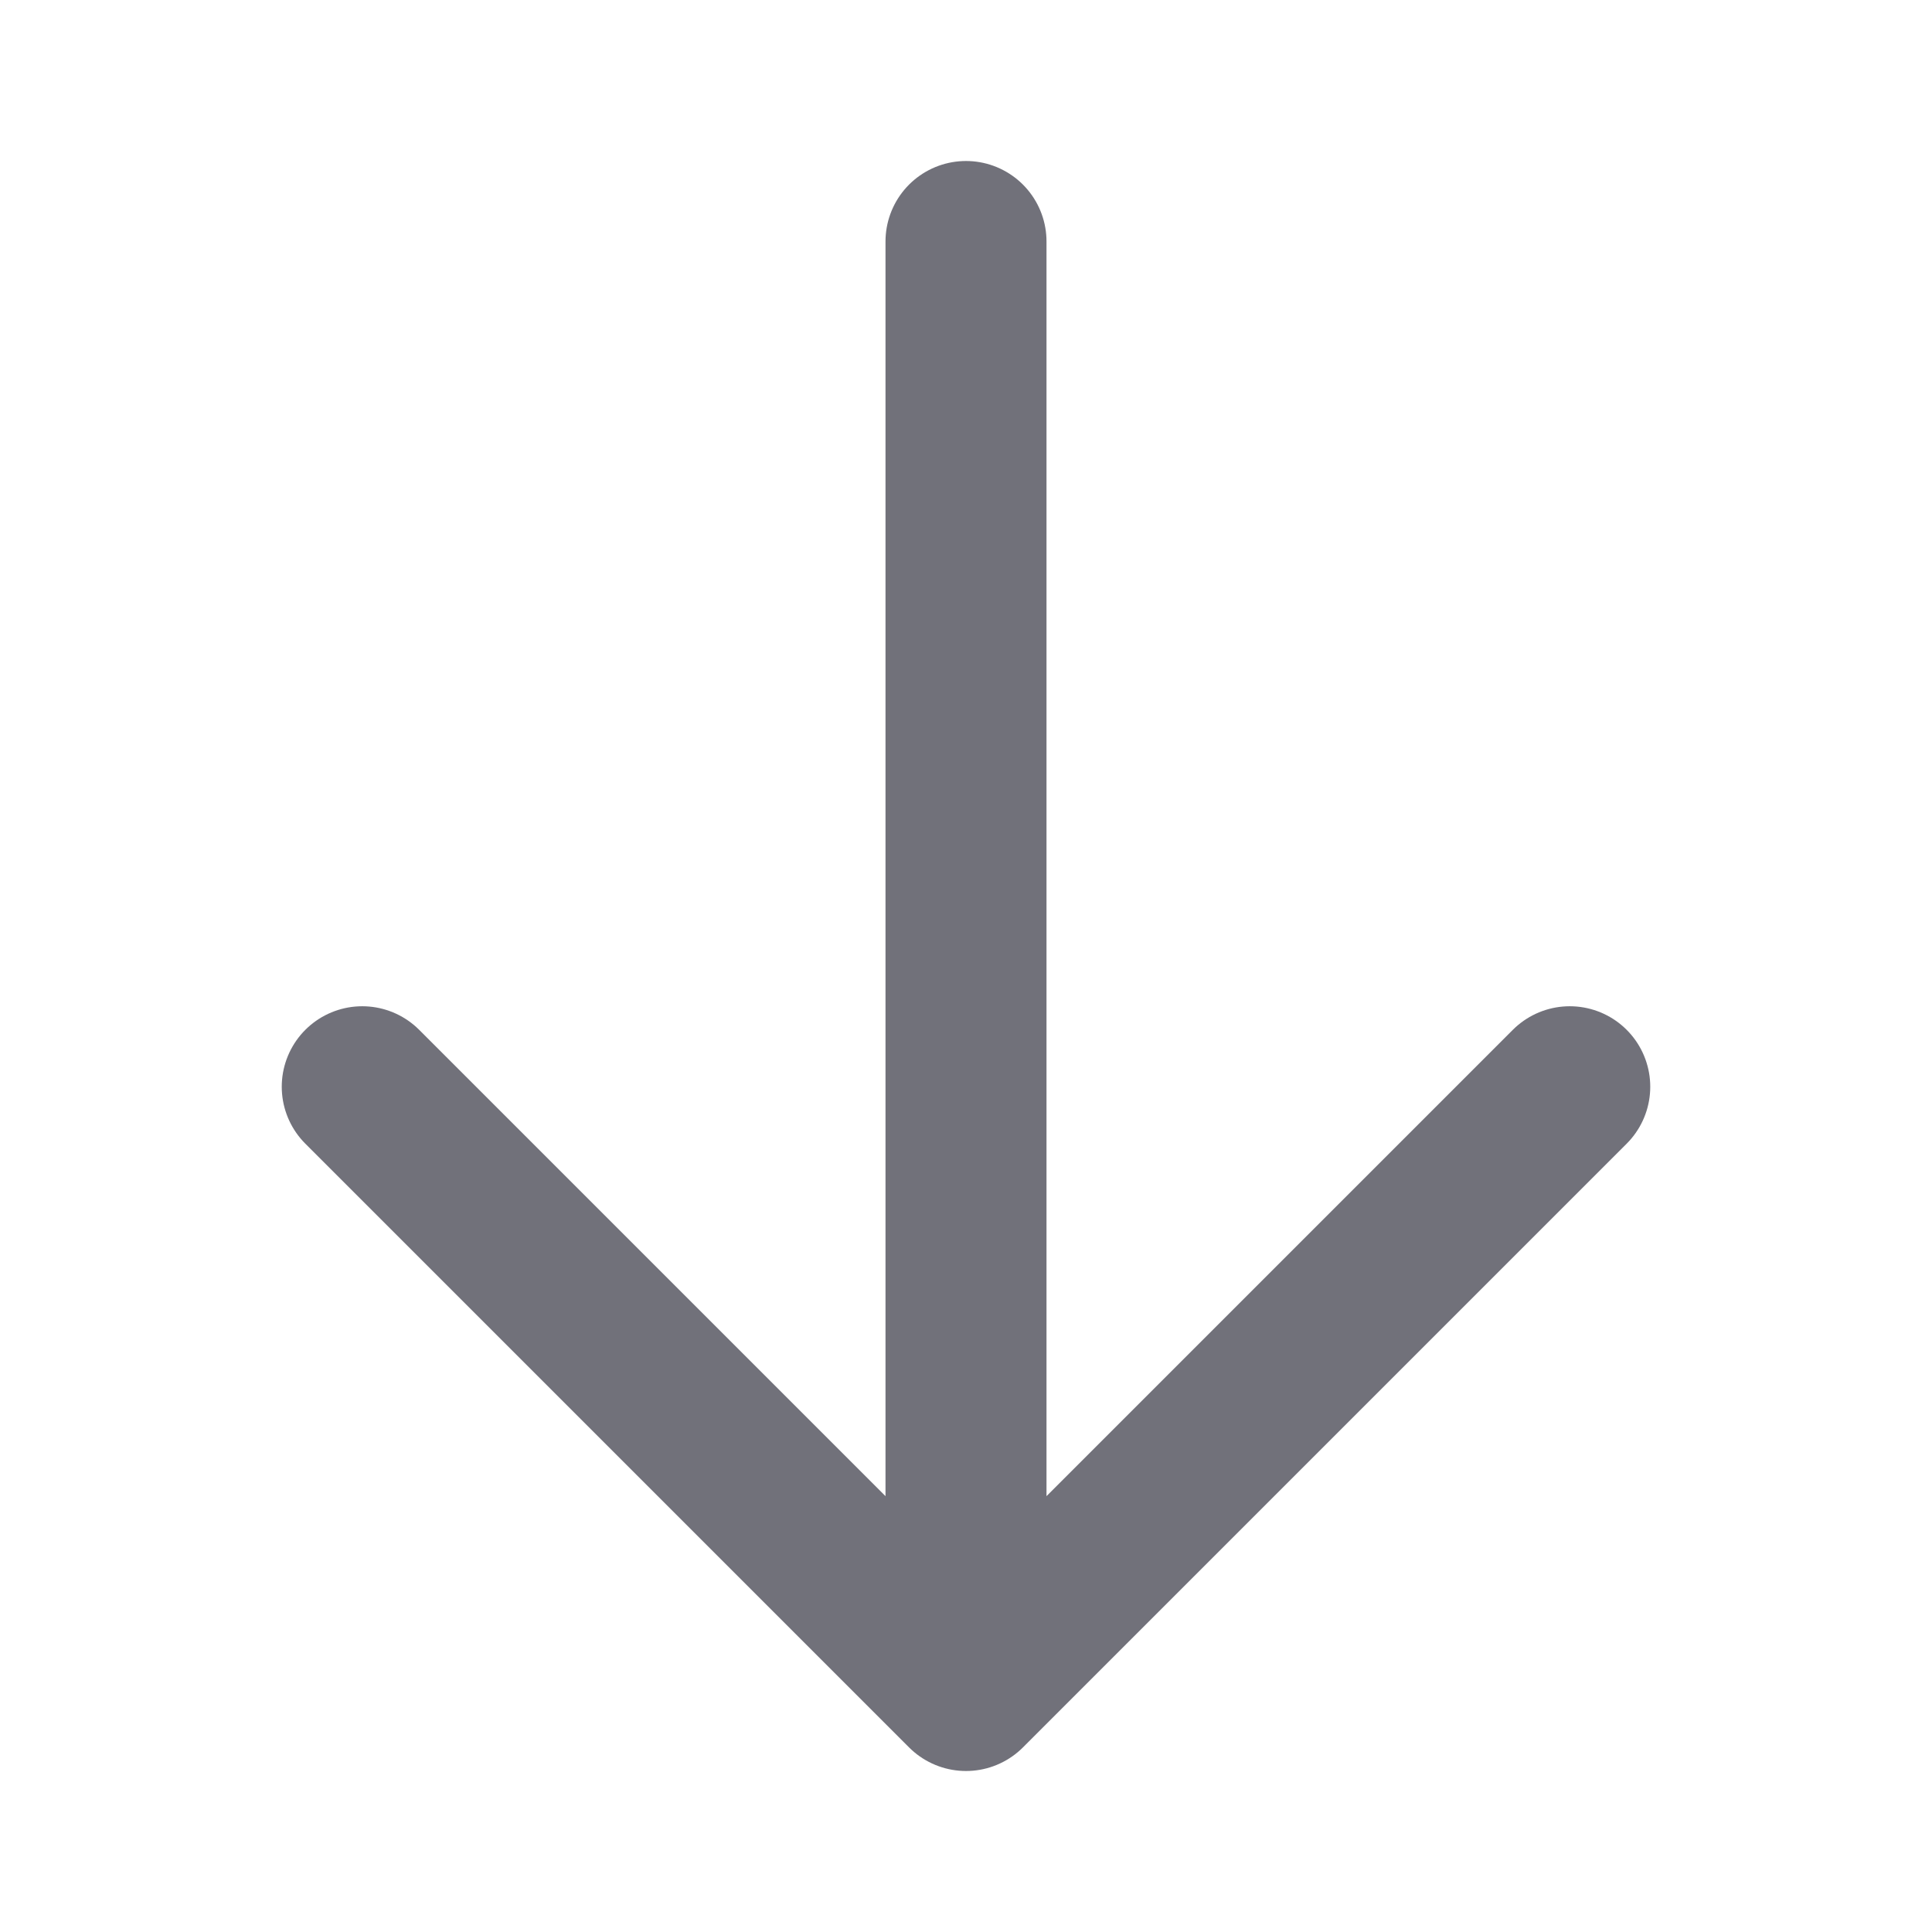
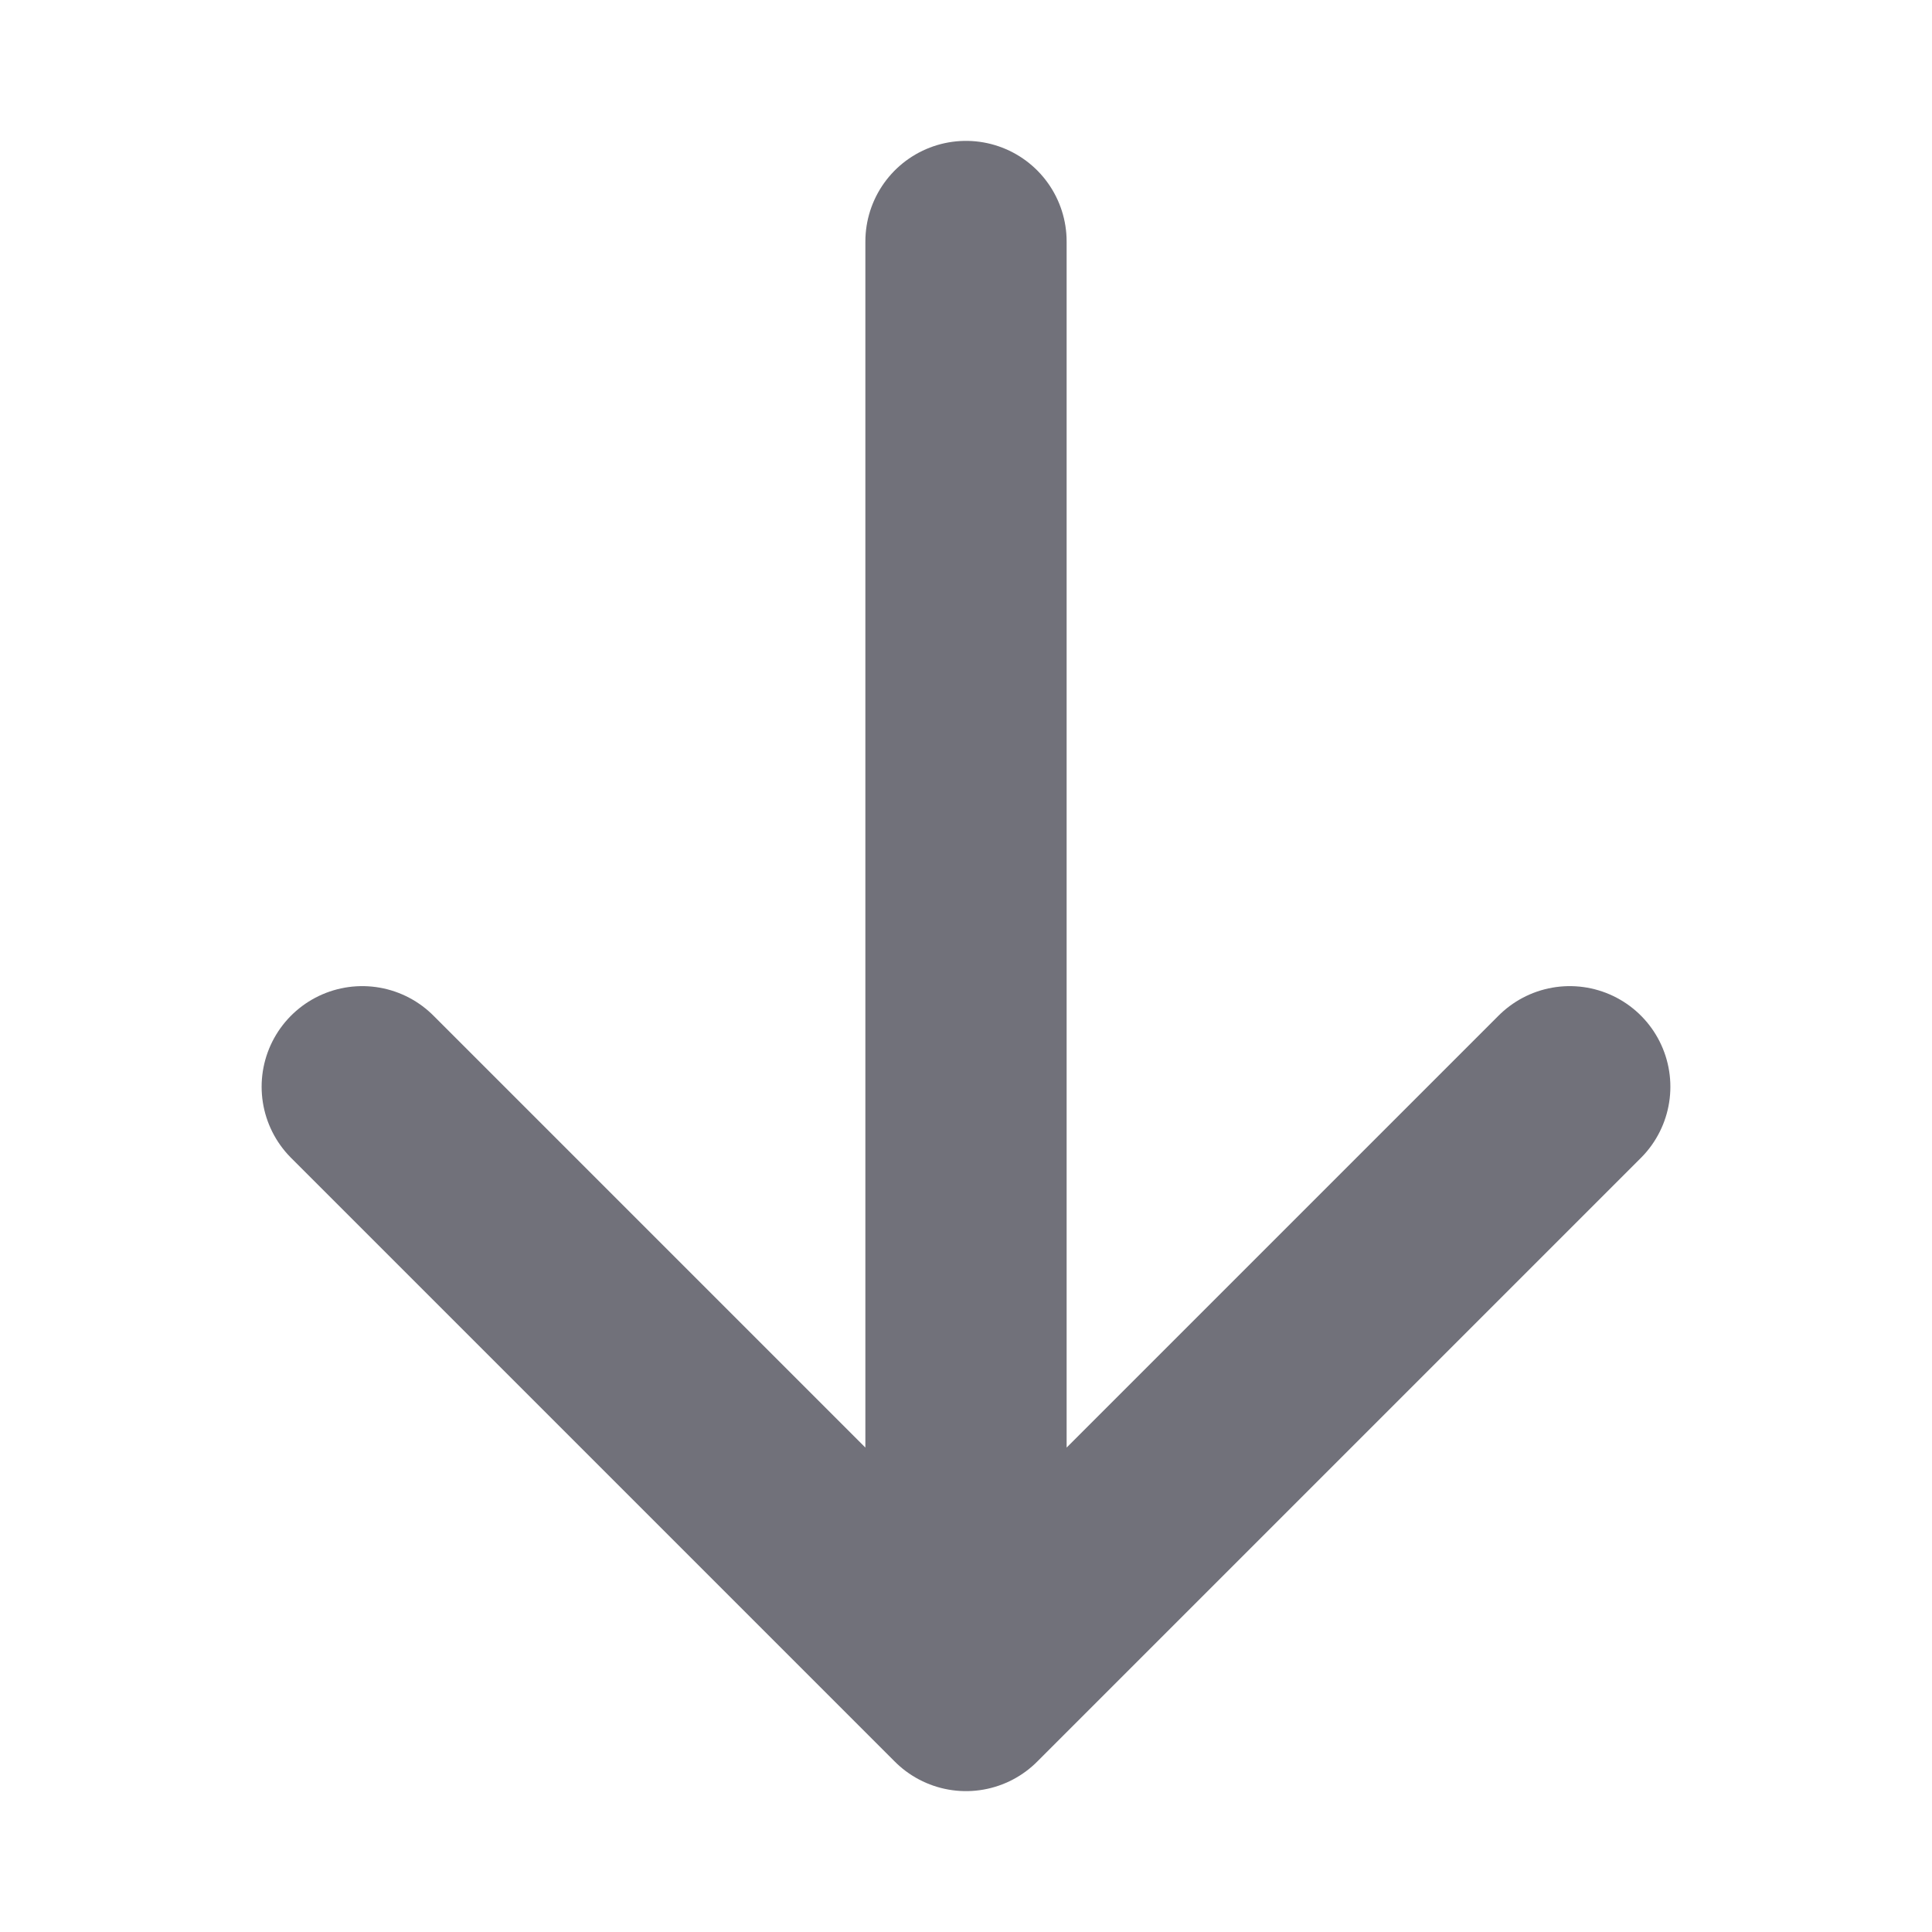
- <svg xmlns="http://www.w3.org/2000/svg" fill="none" viewBox="0 0 24 24" stroke-width="2" stroke="#71717a" class="w-6 h-6">
+ <svg xmlns="http://www.w3.org/2000/svg" fill="none" viewBox="0 0 24 24" stroke-width="2.5" stroke="#71717a">
  <path stroke-linecap="round" stroke-linejoin="round" d="M19.5 13.5L12 21m0 0l-7.5-7.5M12 21V3" />
</svg>
